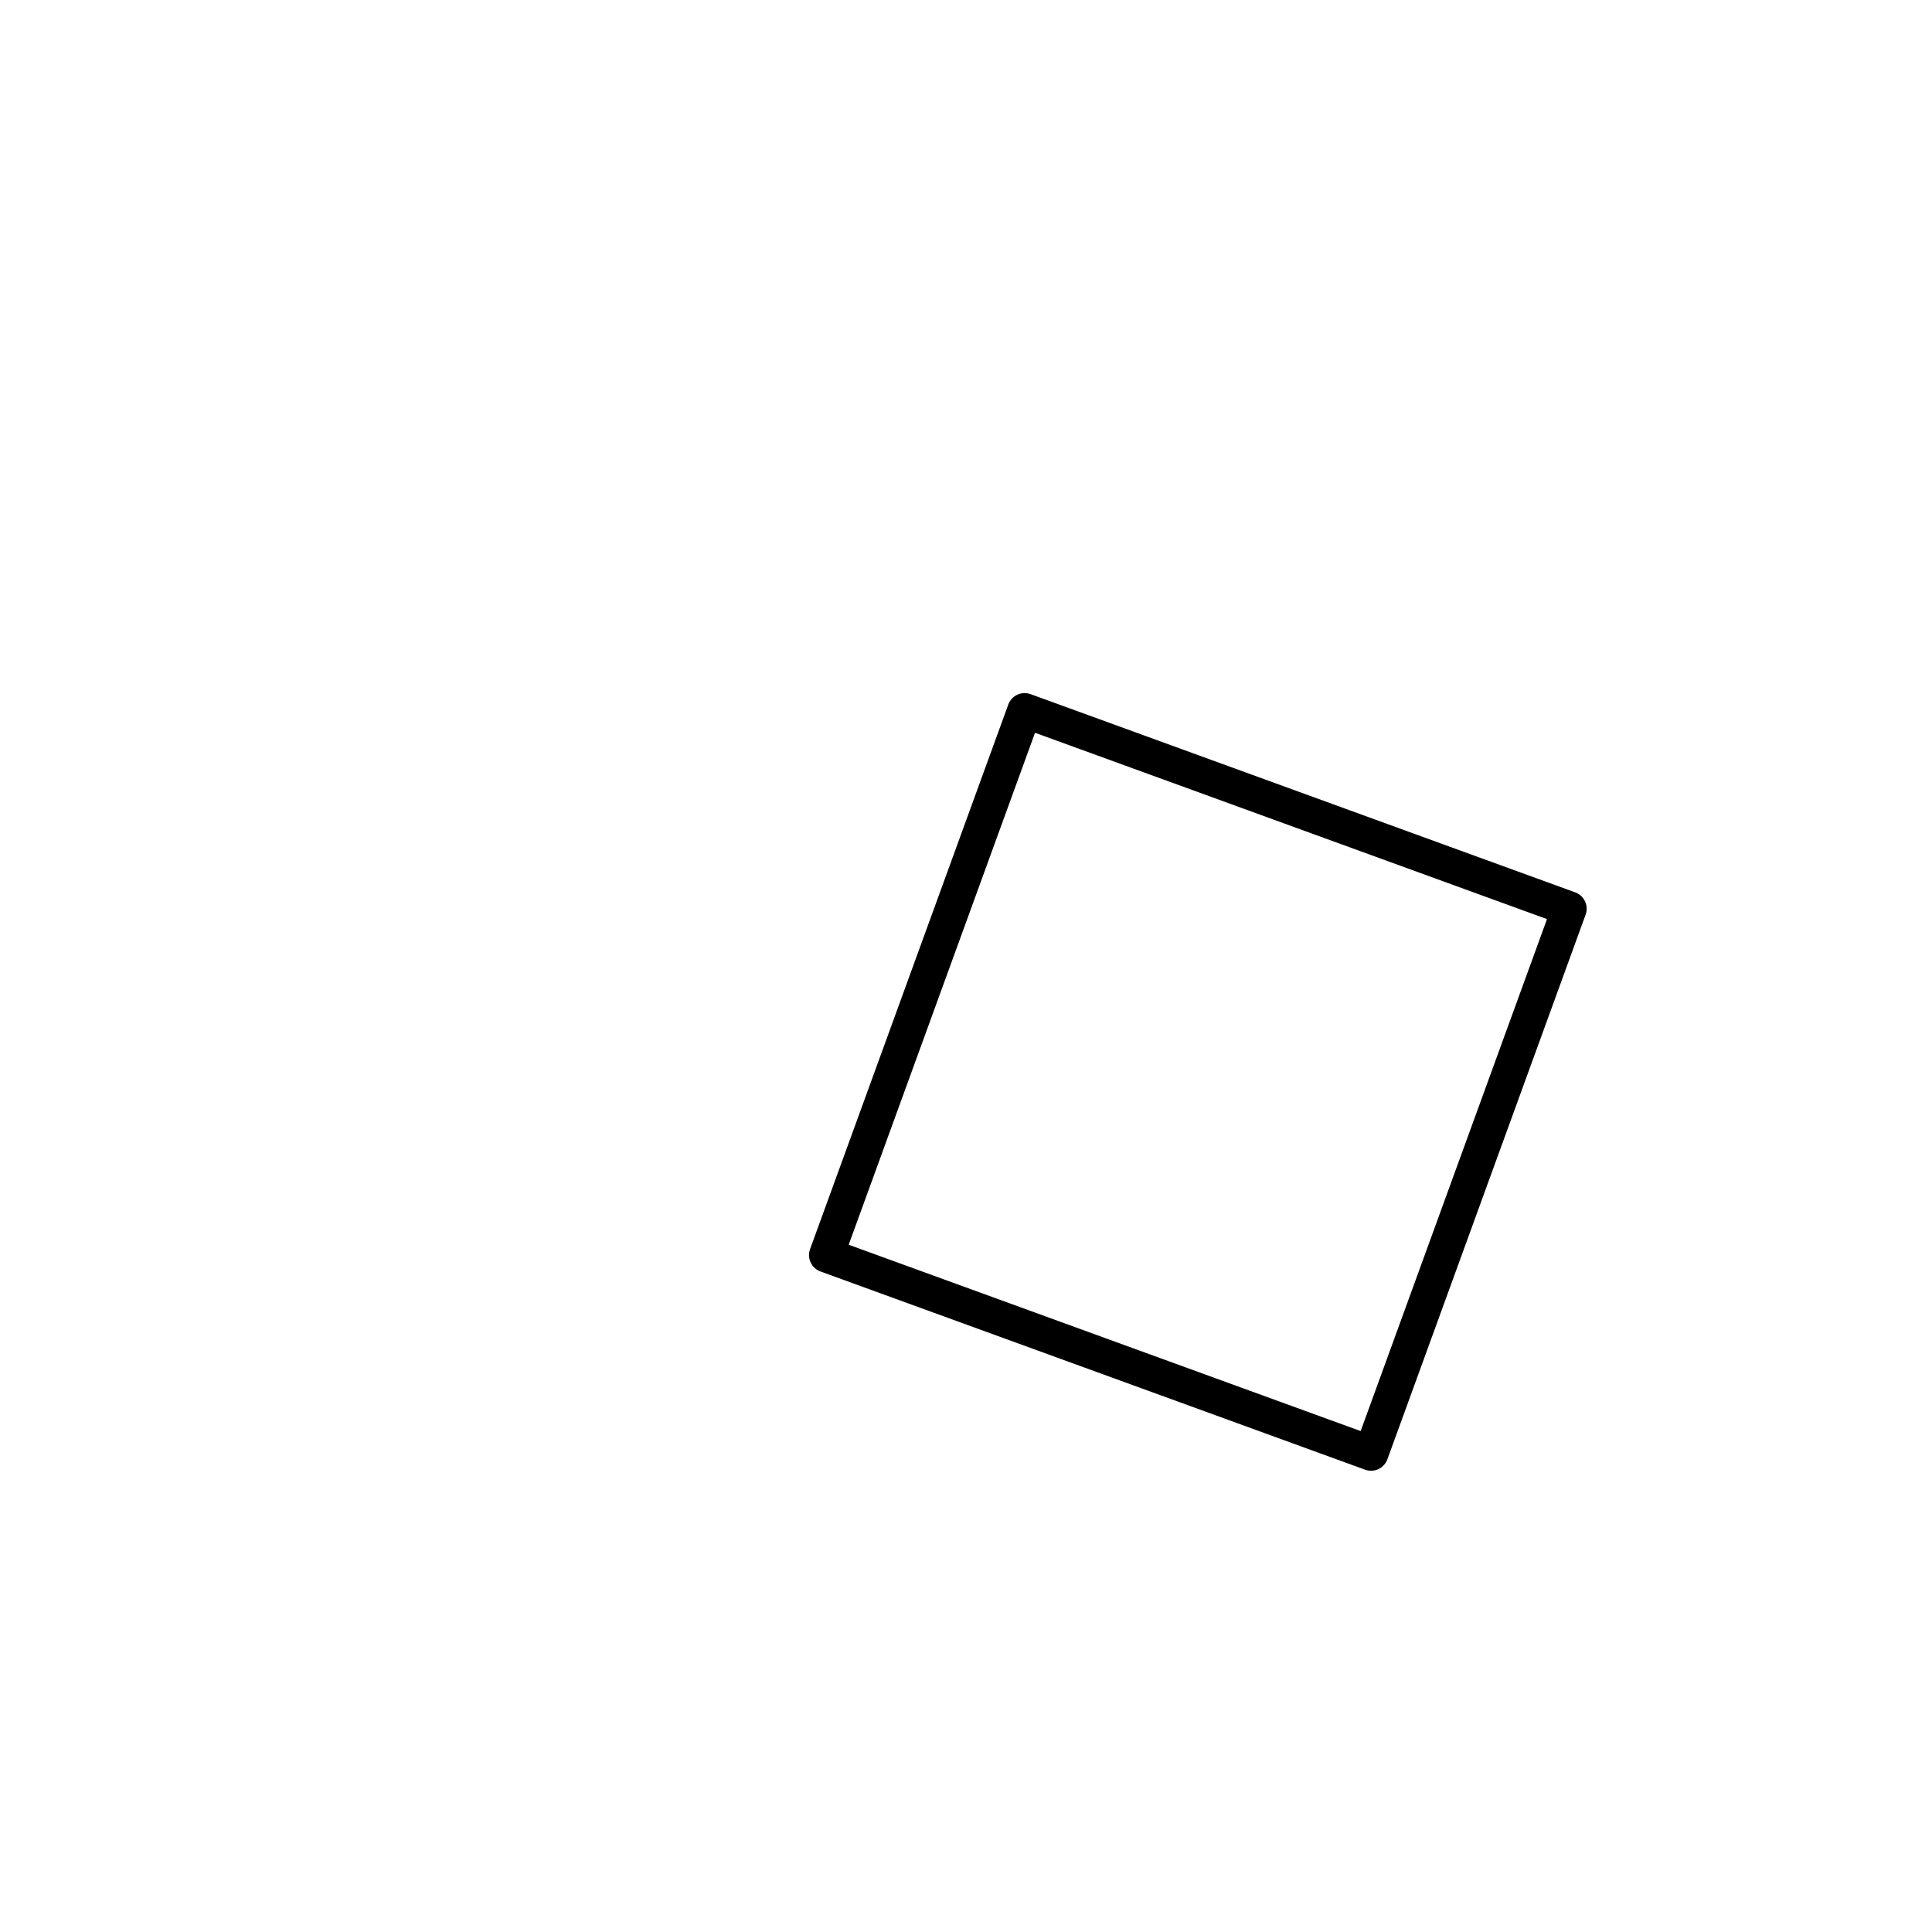
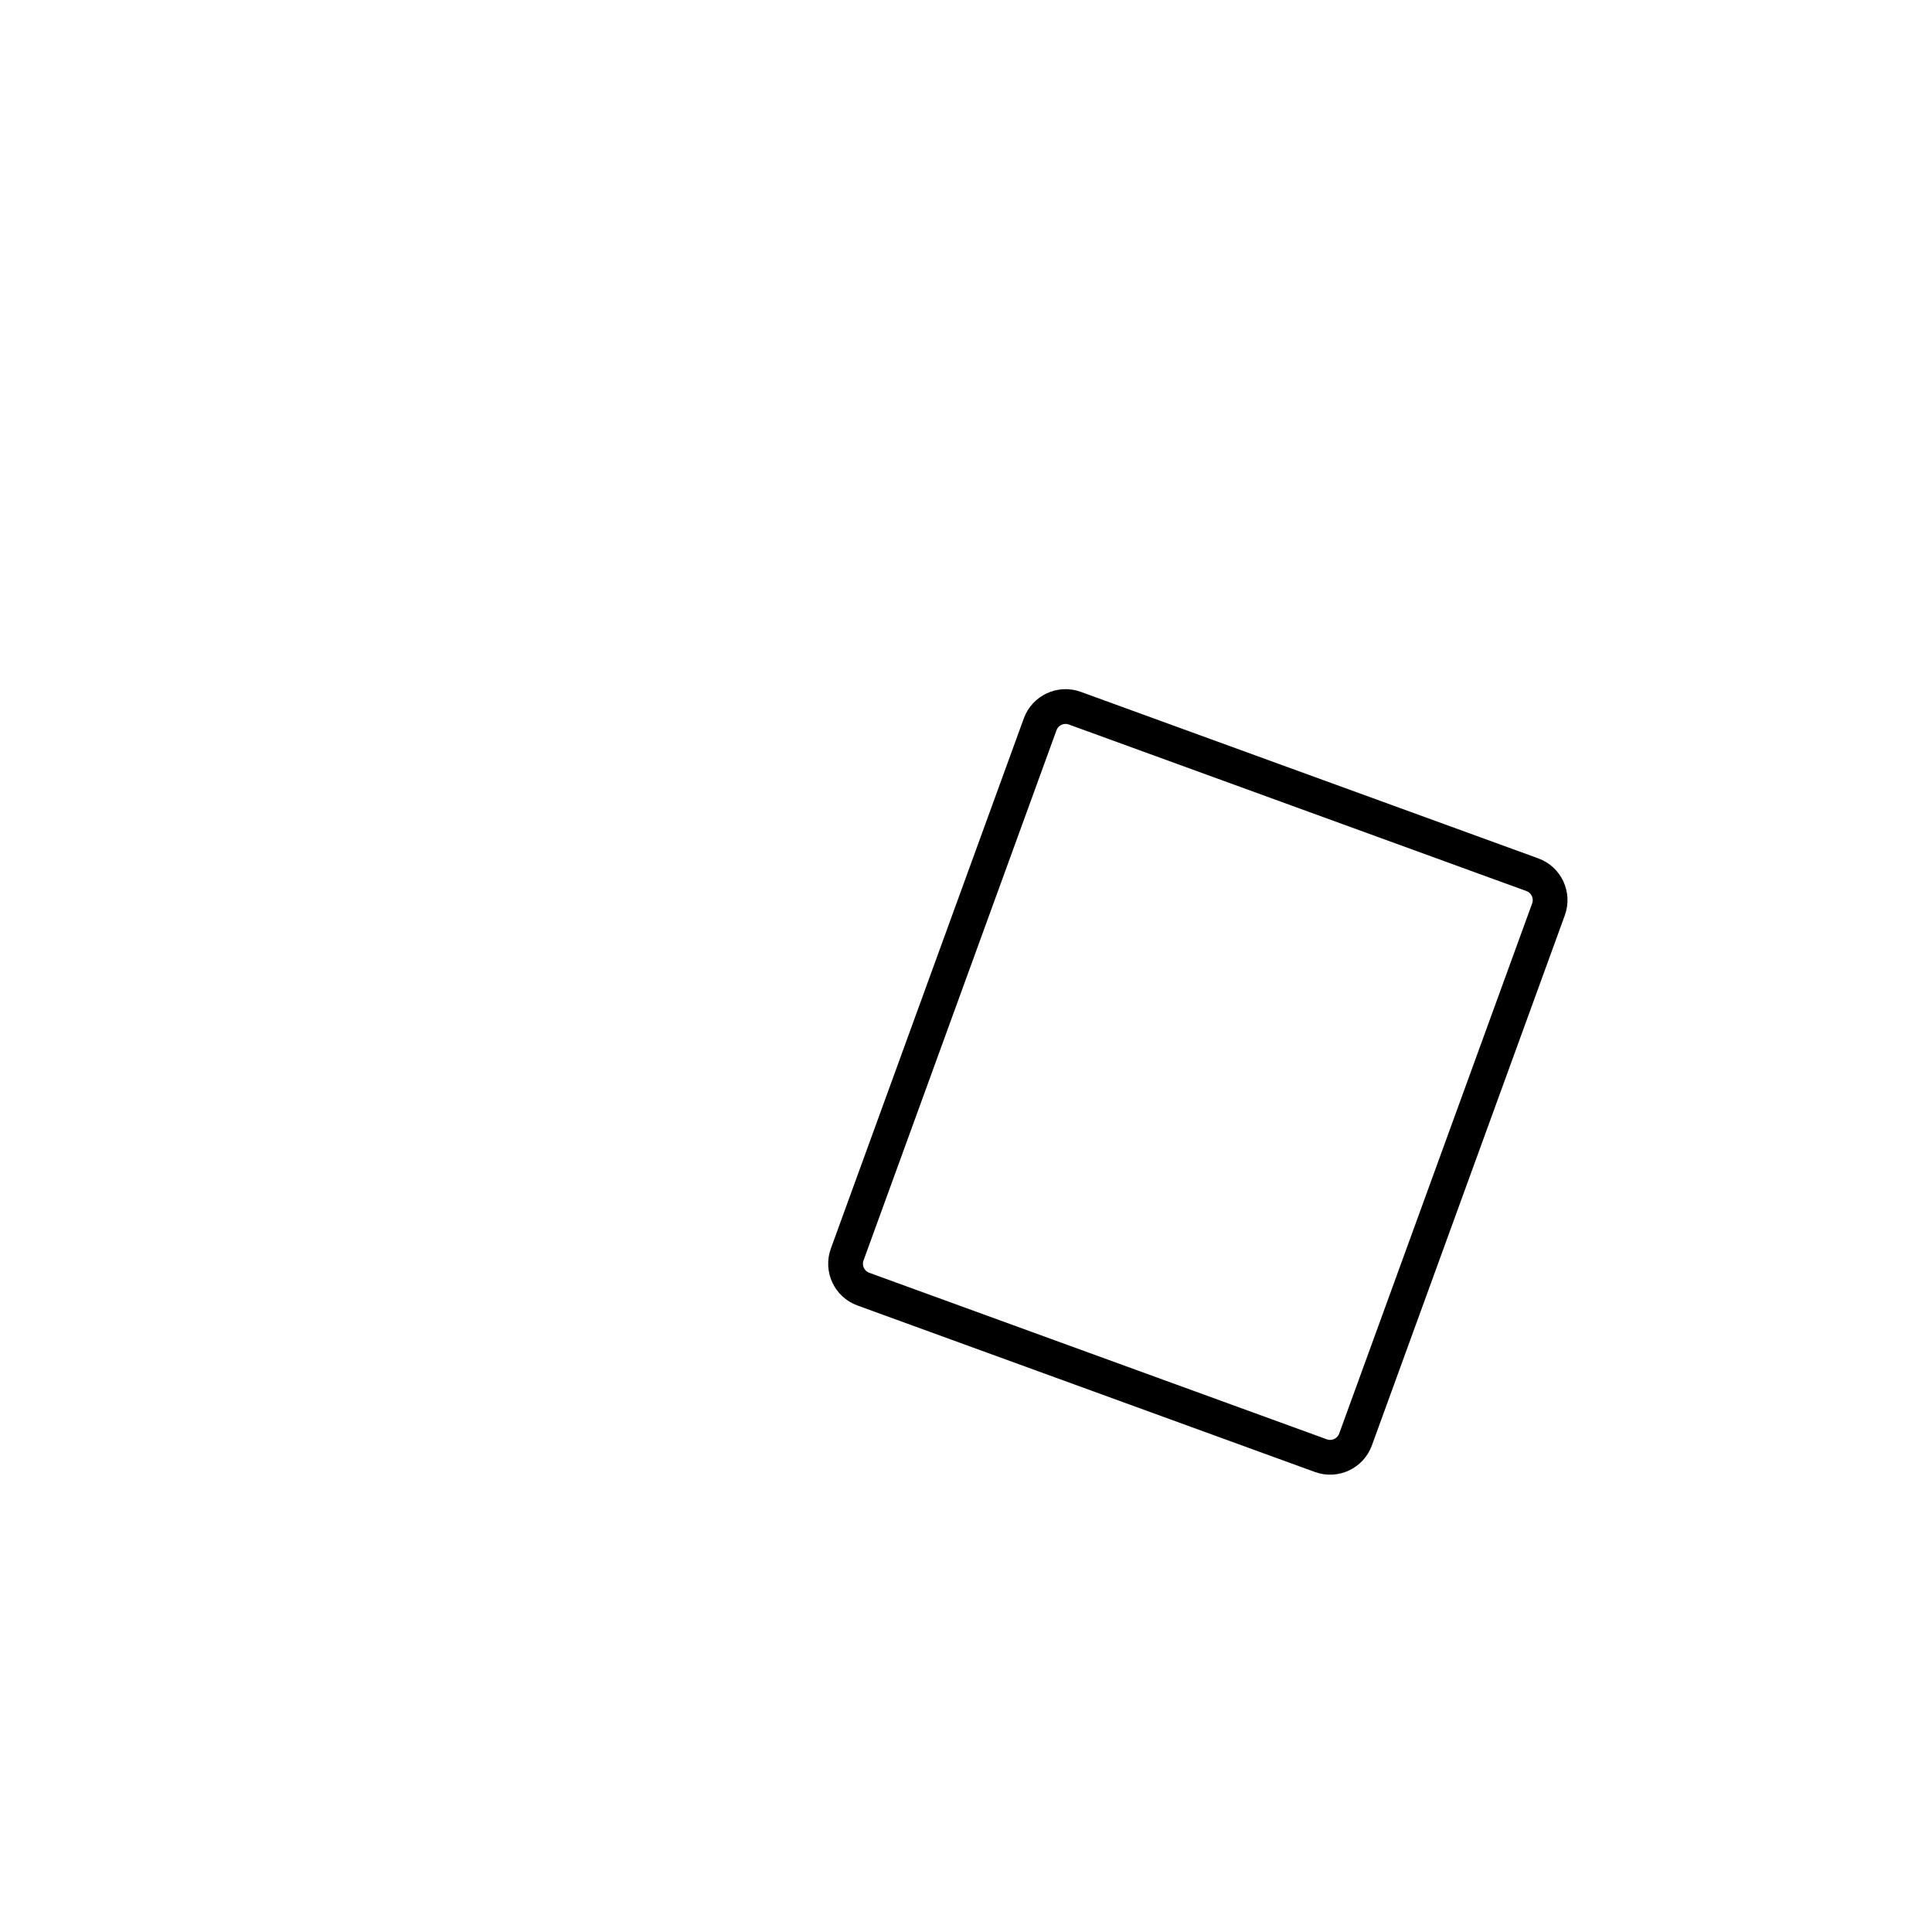
<svg xmlns="http://www.w3.org/2000/svg" width="10cm" height="10cm" viewBox="0 0 100 100">
  <rect width="100" height="100" fill="white" />
  <g fill="none" stroke="black" stroke-width="1.8" stroke-linecap="round" stroke-linejoin="round">
-     <rect x="47" y="41" width="30" height="30" transform="rotate(20 62 56)" />
+     <rect rx="1.4" x="48" y="40" width="28" height="32" transform="rotate(20 62 56)" />
  </g>
</svg>
